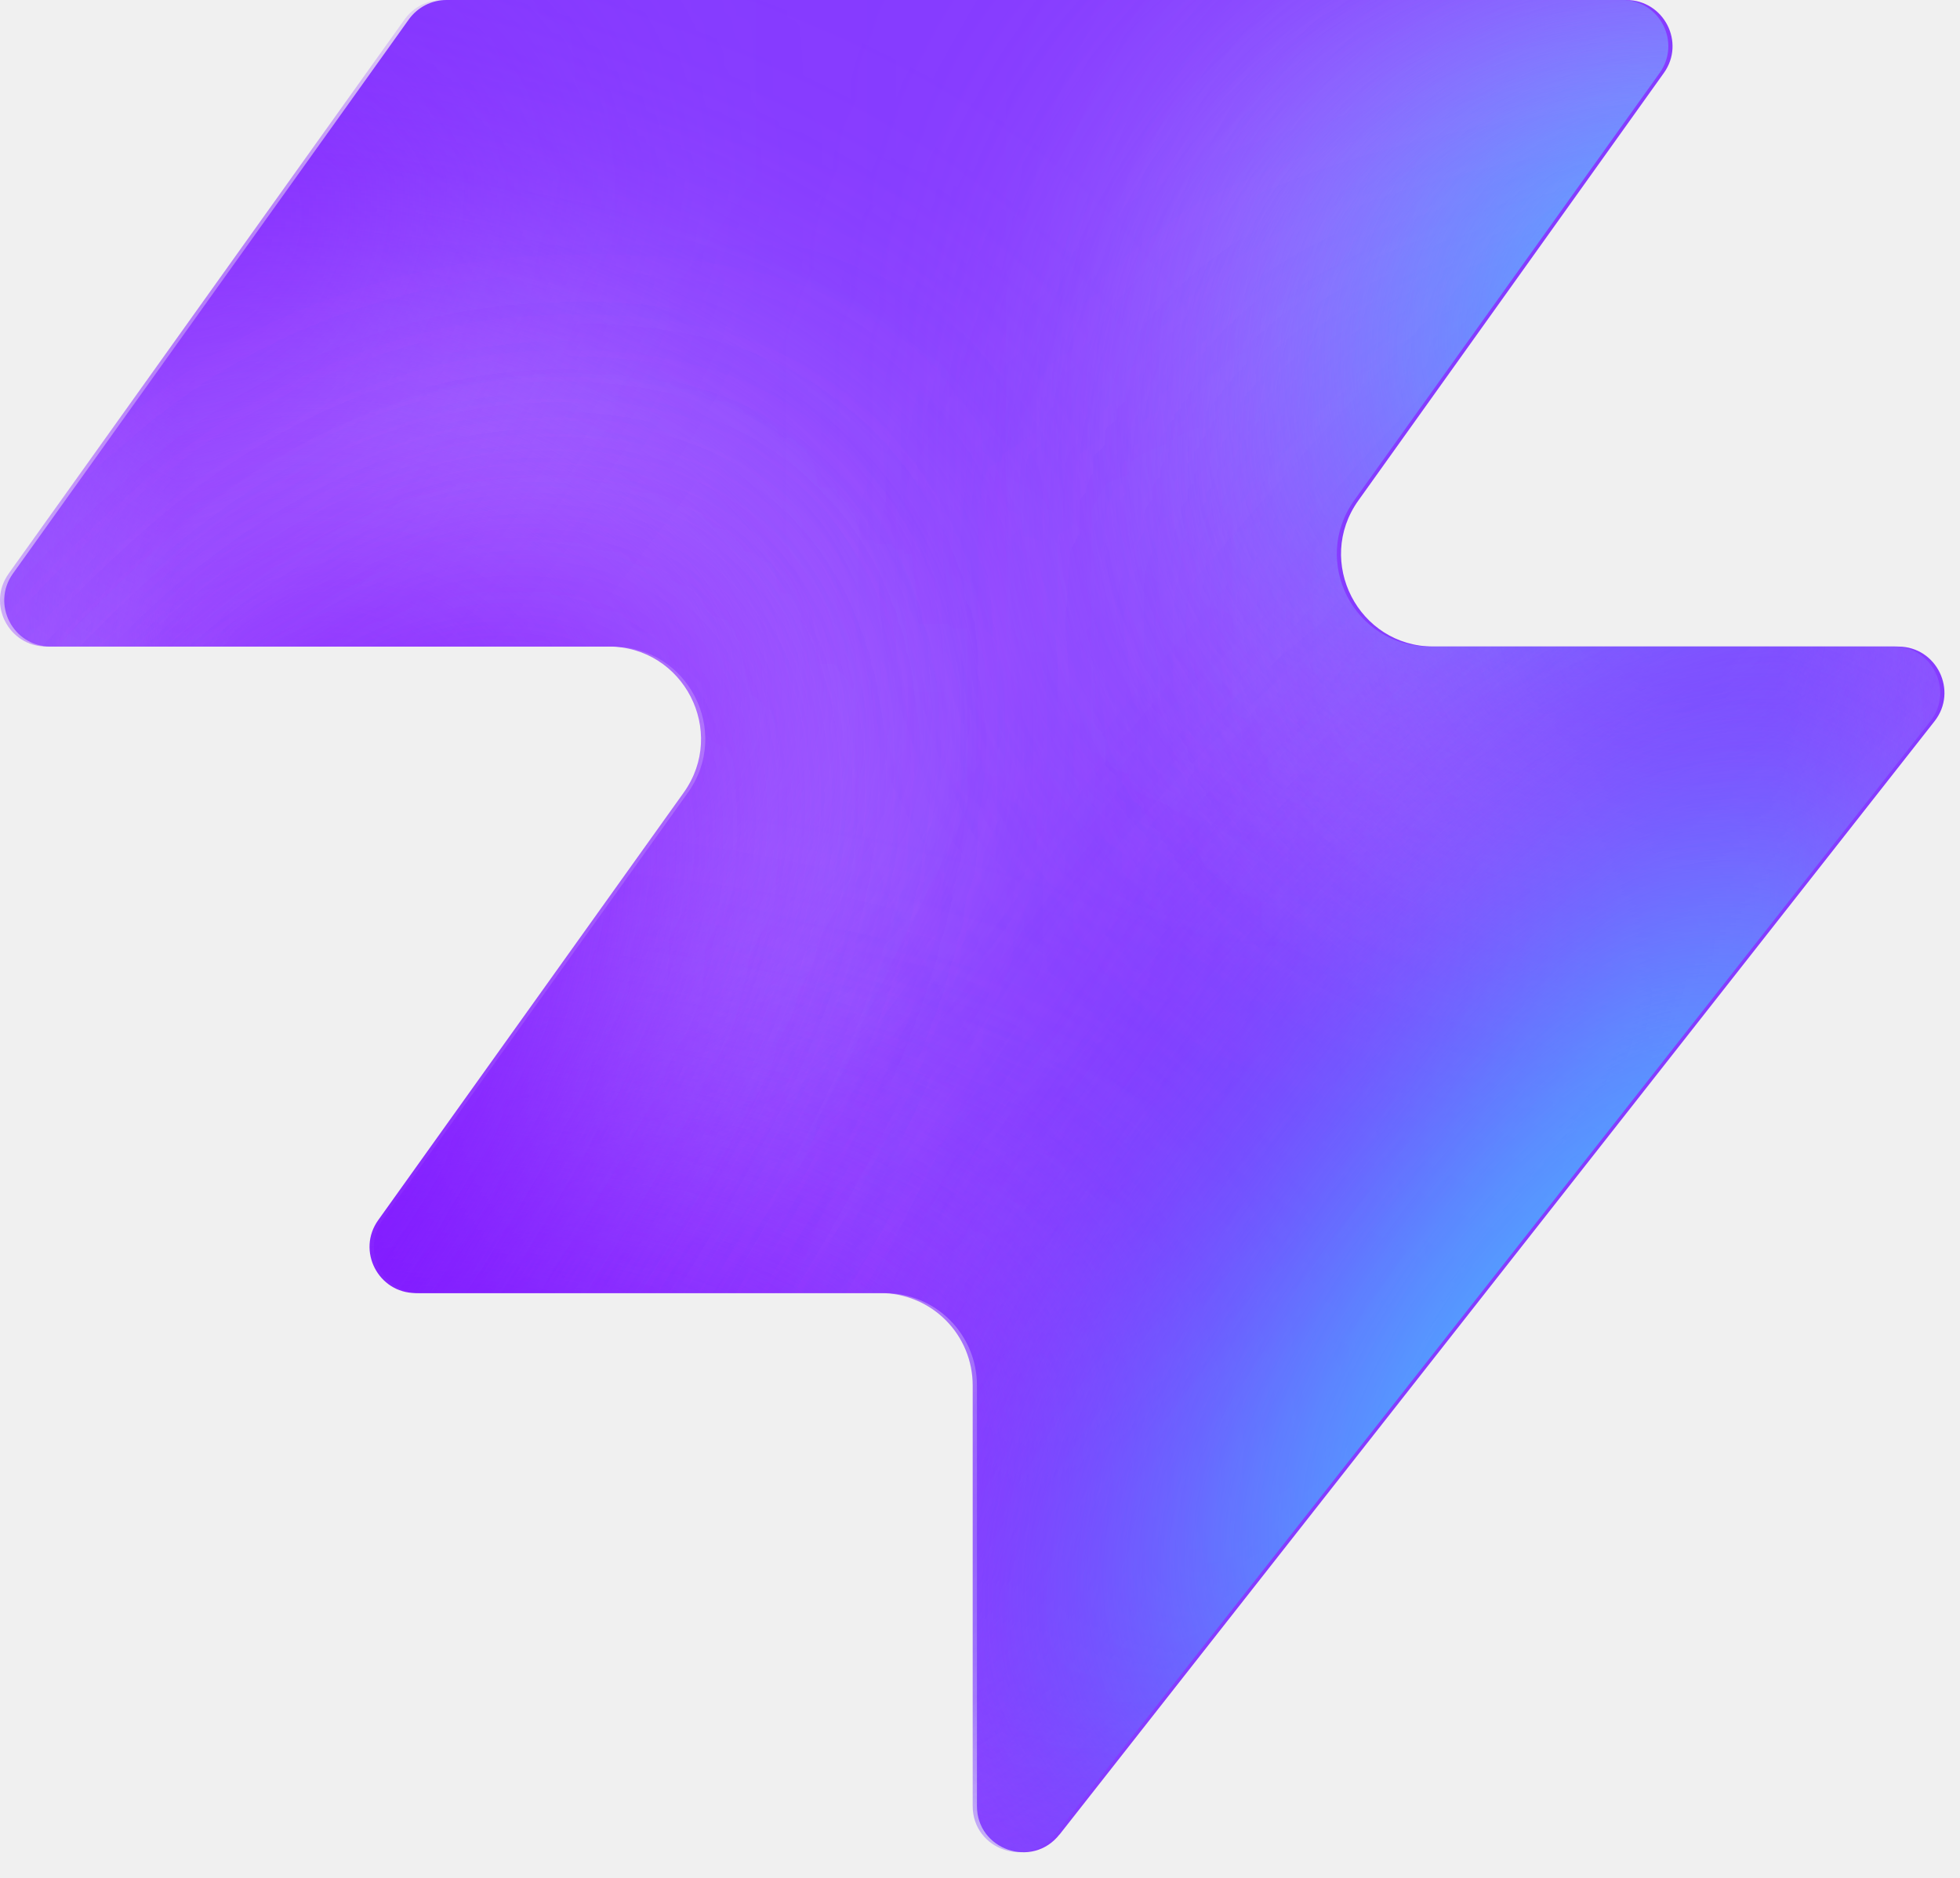
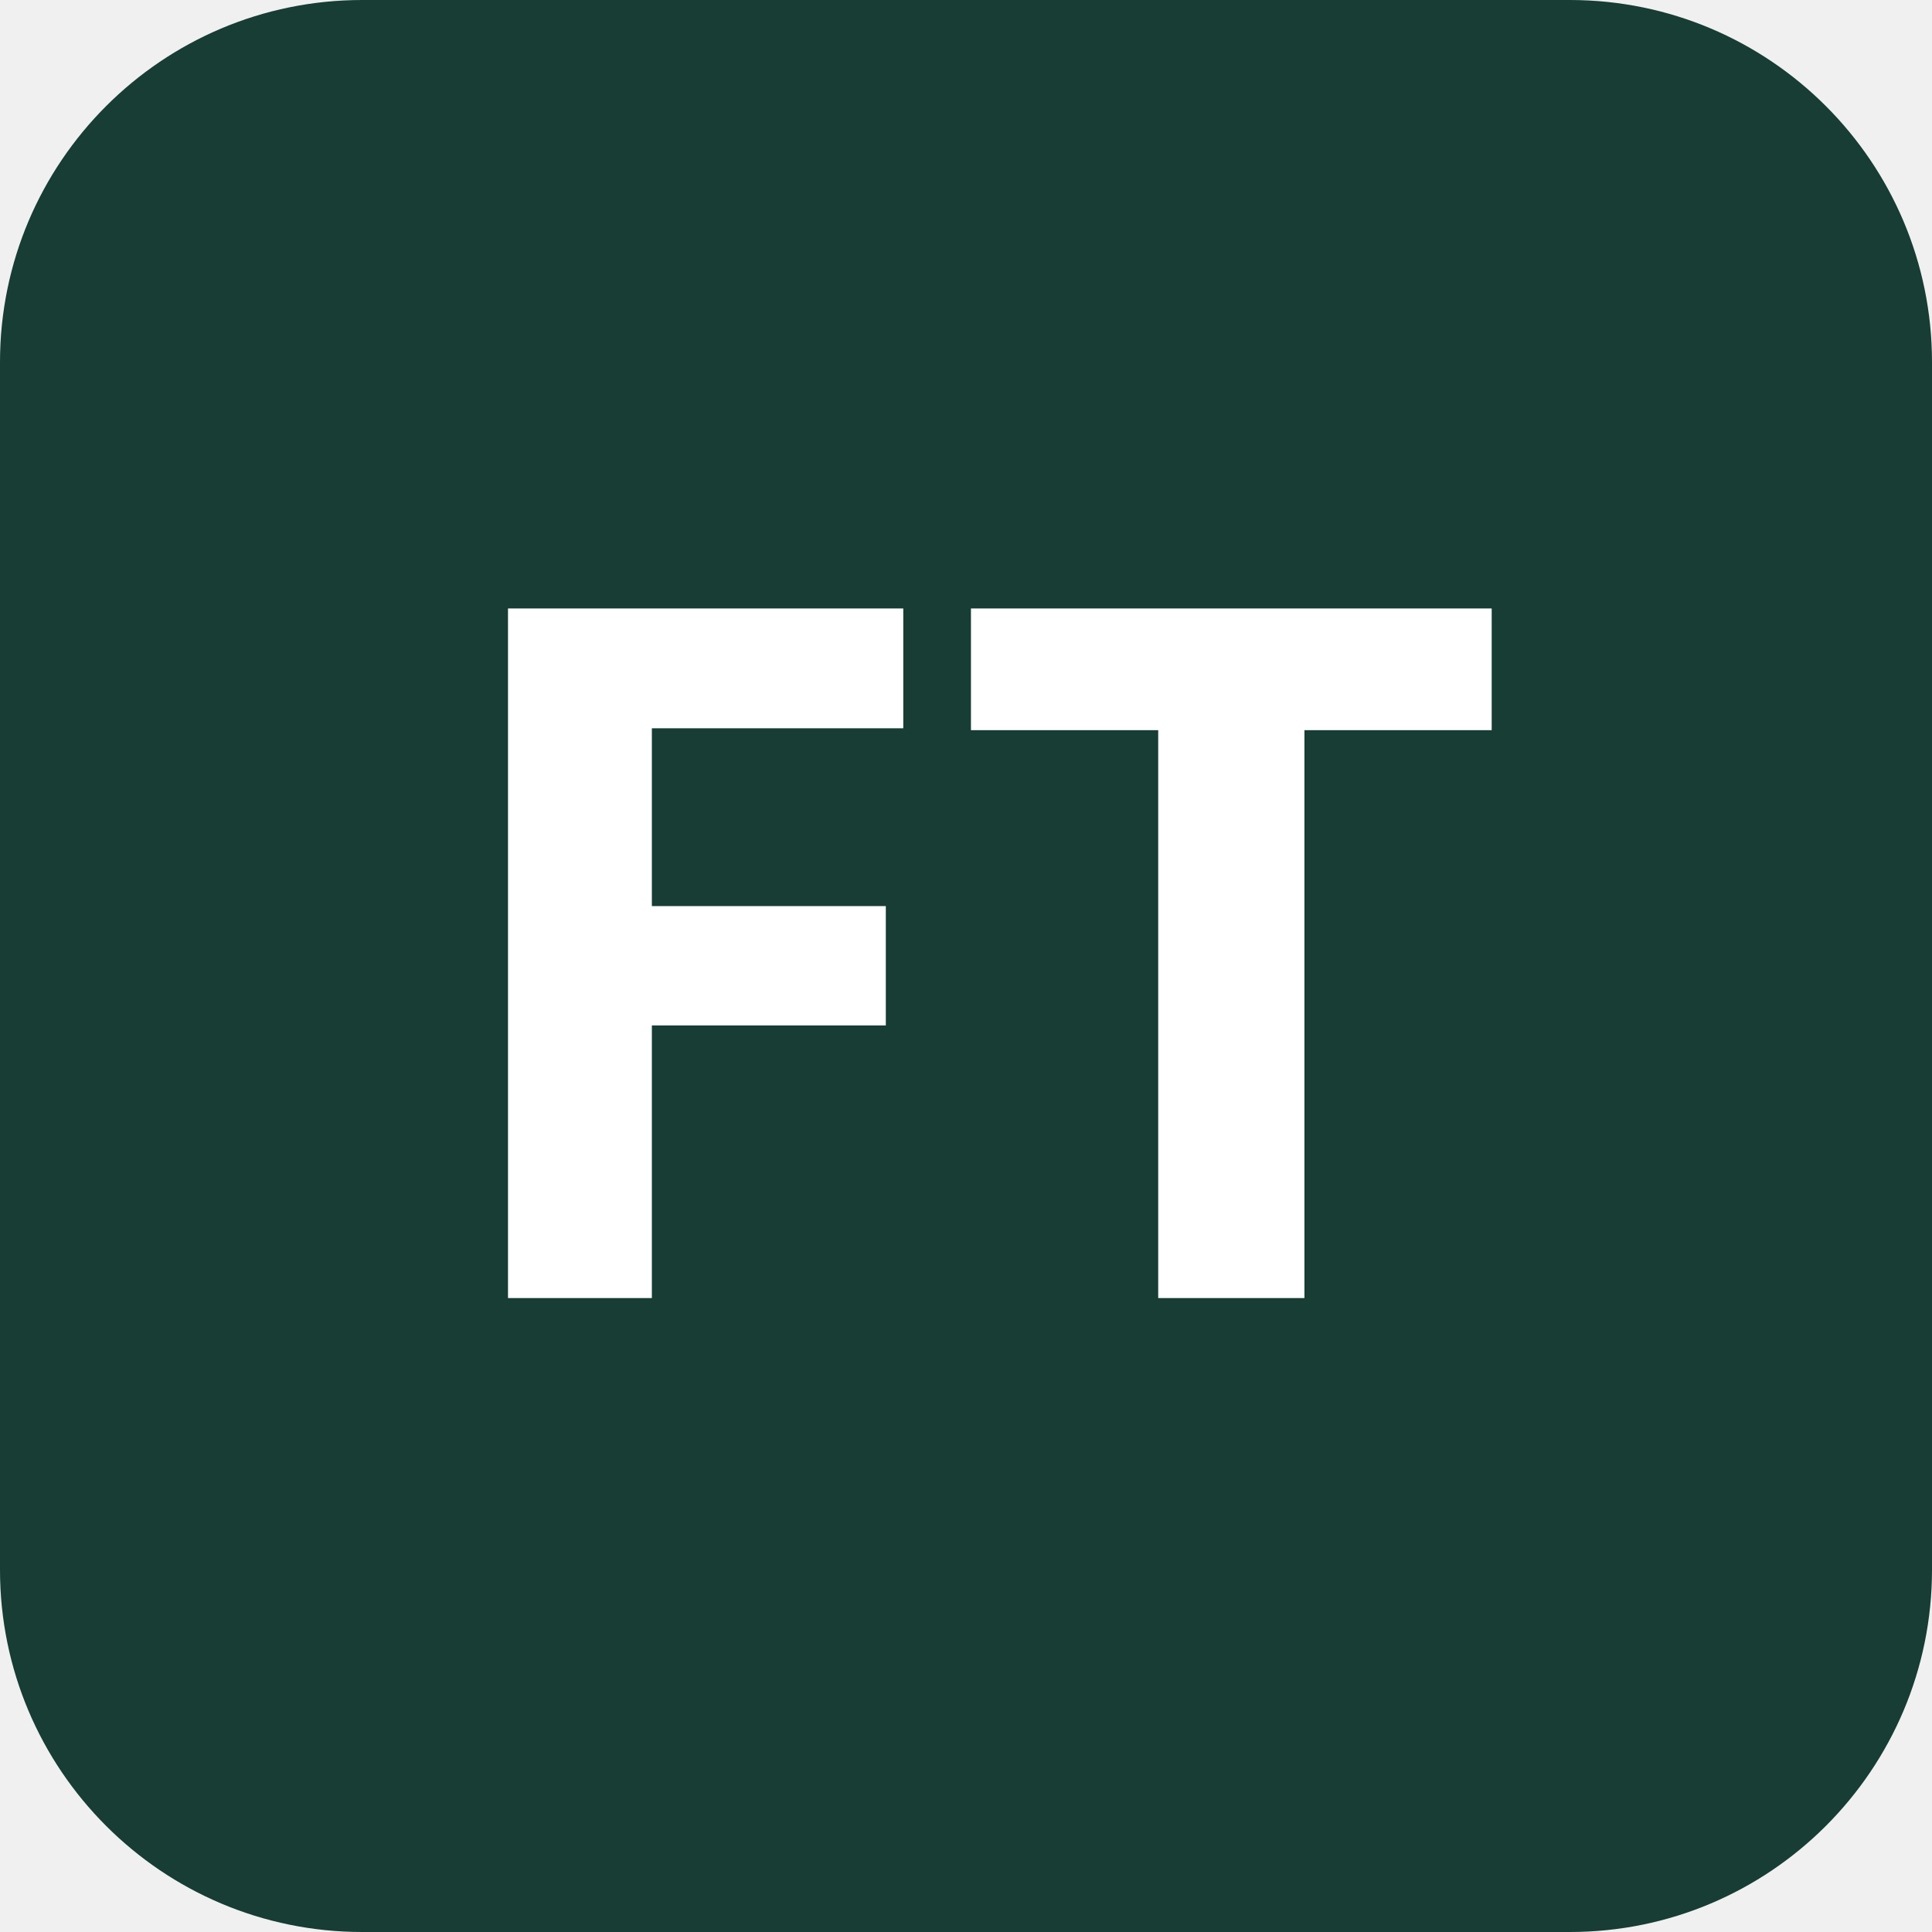
- <svg xmlns="http://www.w3.org/2000/svg" width="48" height="46" fill="none" viewBox="0 0 48 46">
-   <path fill="#863bff" d="M25.946 44.938c-.664.845-2.021.375-2.021-.698V33.937a2.26 2.26 0 0 0-2.262-2.262H10.287c-.92 0-1.456-1.04-.92-1.788l7.48-10.471c1.07-1.497 0-3.578-1.842-3.578H1.237c-.92 0-1.456-1.04-.92-1.788L10.013.474c.214-.297.556-.474.92-.474h28.894c.92 0 1.456 1.04.92 1.788l-7.48 10.471c-1.07 1.498 0 3.579 1.842 3.579h11.377c.943 0 1.473 1.088.89 1.83L25.947 44.94z" style="fill:#863bff;fill:color(display-p3 .525 .23 1);fill-opacity:1" />
-   <mask id="a" width="48" height="46" x="0" y="0" maskUnits="userSpaceOnUse" style="mask-type:alpha">
-     <path fill="#000" d="M25.842 44.938c-.664.844-2.021.375-2.021-.698V33.937a2.26 2.26 0 0 0-2.262-2.262H10.183c-.92 0-1.456-1.04-.92-1.788l7.48-10.471c1.07-1.498 0-3.579-1.842-3.579H1.133c-.92 0-1.456-1.04-.92-1.787L9.91.473c.214-.297.556-.474.92-.474h28.894c.92 0 1.456 1.04.92 1.788l-7.48 10.471c-1.07 1.498 0 3.578 1.842 3.578h11.377c.943 0 1.473 1.088.89 1.832L25.843 44.94z" style="fill:#000;fill-opacity:1" />
-   </mask>
-   <g mask="url(#a)">
-     <g filter="url(#b)">
-       <ellipse cx="5.508" cy="14.704" fill="#ede6ff" rx="5.508" ry="14.704" style="fill:#ede6ff;fill:color(display-p3 .927 .903 1);fill-opacity:1" transform="matrix(.00324 1 1 -.00324 -4.47 31.516)" />
-     </g>
-     <g filter="url(#c)">
-       <ellipse cx="10.399" cy="29.851" fill="#ede6ff" rx="10.399" ry="29.851" style="fill:#ede6ff;fill:color(display-p3 .927 .903 1);fill-opacity:1" transform="matrix(.00324 1 1 -.00324 -39.328 7.883)" />
-     </g>
-     <g filter="url(#d)">
-       <ellipse cx="5.508" cy="30.487" fill="#7e14ff" rx="5.508" ry="30.487" style="fill:#7e14ff;fill:color(display-p3 .492 .077 1);fill-opacity:1" transform="rotate(89.814 -25.913 -14.639)scale(1 -1)" />
-     </g>
-     <g filter="url(#e)">
-       <ellipse cx="5.508" cy="30.599" fill="#7e14ff" rx="5.508" ry="30.599" style="fill:#7e14ff;fill:color(display-p3 .492 .077 1);fill-opacity:1" transform="rotate(89.814 -32.644 -3.334)scale(1 -1)" />
-     </g>
-     <g filter="url(#f)">
-       <ellipse cx="5.508" cy="30.599" fill="#7e14ff" rx="5.508" ry="30.599" style="fill:#7e14ff;fill:color(display-p3 .492 .077 1);fill-opacity:1" transform="matrix(.00324 1 1 -.00324 -34.34 30.47)" />
-     </g>
-     <g filter="url(#g)">
-       <ellipse cx="14.072" cy="22.078" fill="#ede6ff" rx="14.072" ry="22.078" style="fill:#ede6ff;fill:color(display-p3 .927 .903 1);fill-opacity:1" transform="rotate(93.35 24.506 48.493)scale(-1 1)" />
-     </g>
-     <g filter="url(#h)">
-       <ellipse cx="3.47" cy="21.501" fill="#7e14ff" rx="3.47" ry="21.501" style="fill:#7e14ff;fill:color(display-p3 .492 .077 1);fill-opacity:1" transform="rotate(89.009 28.708 47.59)scale(-1 1)" />
-     </g>
-     <g filter="url(#i)">
-       <ellipse cx="3.47" cy="21.501" fill="#7e14ff" rx="3.47" ry="21.501" style="fill:#7e14ff;fill:color(display-p3 .492 .077 1);fill-opacity:1" transform="rotate(89.009 28.708 47.59)scale(-1 1)" />
-     </g>
-     <g filter="url(#j)">
-       <ellipse cx=".387" cy="8.972" fill="#7e14ff" rx="4.407" ry="29.108" style="fill:#7e14ff;fill:color(display-p3 .492 .077 1);fill-opacity:1" transform="rotate(39.51 .387 8.972)" />
-     </g>
-     <g filter="url(#k)">
-       <ellipse cx="47.523" cy="-6.092" fill="#7e14ff" rx="4.407" ry="29.108" style="fill:#7e14ff;fill:color(display-p3 .492 .077 1);fill-opacity:1" transform="rotate(37.892 47.523 -6.092)" />
-     </g>
-     <g filter="url(#l)">
-       <ellipse cx="41.412" cy="6.333" fill="#47bfff" rx="5.971" ry="9.665" style="fill:#47bfff;fill:color(display-p3 .28 .748 1);fill-opacity:1" transform="rotate(37.892 41.412 6.333)" />
-     </g>
-     <g filter="url(#m)">
-       <ellipse cx="-1.879" cy="38.332" fill="#7e14ff" rx="4.407" ry="29.108" style="fill:#7e14ff;fill:color(display-p3 .492 .077 1);fill-opacity:1" transform="rotate(37.892 -1.88 38.332)" />
-     </g>
-     <g filter="url(#n)">
-       <ellipse cx="-1.879" cy="38.332" fill="#7e14ff" rx="4.407" ry="29.108" style="fill:#7e14ff;fill:color(display-p3 .492 .077 1);fill-opacity:1" transform="rotate(37.892 -1.88 38.332)" />
-     </g>
-     <g filter="url(#o)">
-       <ellipse cx="35.651" cy="29.907" fill="#7e14ff" rx="4.407" ry="29.108" style="fill:#7e14ff;fill:color(display-p3 .492 .077 1);fill-opacity:1" transform="rotate(37.892 35.651 29.907)" />
-     </g>
-     <g filter="url(#p)">
-       <ellipse cx="38.418" cy="32.4" fill="#47bfff" rx="5.971" ry="15.297" style="fill:#47bfff;fill:color(display-p3 .28 .748 1);fill-opacity:1" transform="rotate(37.892 38.418 32.4)" />
-     </g>
-   </g>
-   <defs>
-     <filter id="b" width="60.045" height="41.654" x="-19.77" y="16.149" color-interpolation-filters="sRGB" filterUnits="userSpaceOnUse">
-       <feFlood flood-opacity="0" result="BackgroundImageFix" />
-       <feBlend in="SourceGraphic" in2="BackgroundImageFix" result="shape" />
-       <feGaussianBlur result="effect1_foregroundBlur_2002_17158" stdDeviation="7.659" />
-     </filter>
-     <filter id="c" width="90.34" height="51.437" x="-54.613" y="-7.533" color-interpolation-filters="sRGB" filterUnits="userSpaceOnUse">
-       <feFlood flood-opacity="0" result="BackgroundImageFix" />
-       <feBlend in="SourceGraphic" in2="BackgroundImageFix" result="shape" />
-       <feGaussianBlur result="effect1_foregroundBlur_2002_17158" stdDeviation="7.659" />
-     </filter>
-     <filter id="d" width="79.355" height="29.4" x="-49.64" y="2.03" color-interpolation-filters="sRGB" filterUnits="userSpaceOnUse">
-       <feFlood flood-opacity="0" result="BackgroundImageFix" />
-       <feBlend in="SourceGraphic" in2="BackgroundImageFix" result="shape" />
-       <feGaussianBlur result="effect1_foregroundBlur_2002_17158" stdDeviation="4.596" />
-     </filter>
-     <filter id="e" width="79.579" height="29.4" x="-45.045" y="20.029" color-interpolation-filters="sRGB" filterUnits="userSpaceOnUse">
-       <feFlood flood-opacity="0" result="BackgroundImageFix" />
-       <feBlend in="SourceGraphic" in2="BackgroundImageFix" result="shape" />
-       <feGaussianBlur result="effect1_foregroundBlur_2002_17158" stdDeviation="4.596" />
-     </filter>
-     <filter id="f" width="79.579" height="29.4" x="-43.513" y="21.178" color-interpolation-filters="sRGB" filterUnits="userSpaceOnUse">
-       <feFlood flood-opacity="0" result="BackgroundImageFix" />
-       <feBlend in="SourceGraphic" in2="BackgroundImageFix" result="shape" />
-       <feGaussianBlur result="effect1_foregroundBlur_2002_17158" stdDeviation="4.596" />
-     </filter>
-     <filter id="g" width="74.749" height="58.852" x="15.756" y="-17.901" color-interpolation-filters="sRGB" filterUnits="userSpaceOnUse">
-       <feFlood flood-opacity="0" result="BackgroundImageFix" />
-       <feBlend in="SourceGraphic" in2="BackgroundImageFix" result="shape" />
-       <feGaussianBlur result="effect1_foregroundBlur_2002_17158" stdDeviation="7.659" />
-     </filter>
-     <filter id="h" width="61.377" height="25.362" x="23.548" y="2.284" color-interpolation-filters="sRGB" filterUnits="userSpaceOnUse">
-       <feFlood flood-opacity="0" result="BackgroundImageFix" />
-       <feBlend in="SourceGraphic" in2="BackgroundImageFix" result="shape" />
-       <feGaussianBlur result="effect1_foregroundBlur_2002_17158" stdDeviation="4.596" />
-     </filter>
-     <filter id="i" width="61.377" height="25.362" x="23.548" y="2.284" color-interpolation-filters="sRGB" filterUnits="userSpaceOnUse">
-       <feFlood flood-opacity="0" result="BackgroundImageFix" />
-       <feBlend in="SourceGraphic" in2="BackgroundImageFix" result="shape" />
-       <feGaussianBlur result="effect1_foregroundBlur_2002_17158" stdDeviation="4.596" />
-     </filter>
-     <filter id="j" width="56.045" height="63.649" x="-27.636" y="-22.853" color-interpolation-filters="sRGB" filterUnits="userSpaceOnUse">
-       <feFlood flood-opacity="0" result="BackgroundImageFix" />
-       <feBlend in="SourceGraphic" in2="BackgroundImageFix" result="shape" />
-       <feGaussianBlur result="effect1_foregroundBlur_2002_17158" stdDeviation="4.596" />
-     </filter>
-     <filter id="k" width="54.814" height="64.646" x="20.116" y="-38.415" color-interpolation-filters="sRGB" filterUnits="userSpaceOnUse">
-       <feFlood flood-opacity="0" result="BackgroundImageFix" />
-       <feBlend in="SourceGraphic" in2="BackgroundImageFix" result="shape" />
-       <feGaussianBlur result="effect1_foregroundBlur_2002_17158" stdDeviation="4.596" />
-     </filter>
-     <filter id="l" width="33.541" height="35.313" x="24.641" y="-11.323" color-interpolation-filters="sRGB" filterUnits="userSpaceOnUse">
-       <feFlood flood-opacity="0" result="BackgroundImageFix" />
-       <feBlend in="SourceGraphic" in2="BackgroundImageFix" result="shape" />
-       <feGaussianBlur result="effect1_foregroundBlur_2002_17158" stdDeviation="4.596" />
-     </filter>
-     <filter id="m" width="54.814" height="64.646" x="-29.286" y="6.009" color-interpolation-filters="sRGB" filterUnits="userSpaceOnUse">
-       <feFlood flood-opacity="0" result="BackgroundImageFix" />
-       <feBlend in="SourceGraphic" in2="BackgroundImageFix" result="shape" />
-       <feGaussianBlur result="effect1_foregroundBlur_2002_17158" stdDeviation="4.596" />
-     </filter>
-     <filter id="n" width="54.814" height="64.646" x="-29.286" y="6.009" color-interpolation-filters="sRGB" filterUnits="userSpaceOnUse">
-       <feFlood flood-opacity="0" result="BackgroundImageFix" />
-       <feBlend in="SourceGraphic" in2="BackgroundImageFix" result="shape" />
-       <feGaussianBlur result="effect1_foregroundBlur_2002_17158" stdDeviation="4.596" />
-     </filter>
-     <filter id="o" width="54.814" height="64.646" x="8.244" y="-2.416" color-interpolation-filters="sRGB" filterUnits="userSpaceOnUse">
-       <feFlood flood-opacity="0" result="BackgroundImageFix" />
-       <feBlend in="SourceGraphic" in2="BackgroundImageFix" result="shape" />
-       <feGaussianBlur result="effect1_foregroundBlur_2002_17158" stdDeviation="4.596" />
-     </filter>
-     <filter id="p" width="39.409" height="43.623" x="18.713" y="10.588" color-interpolation-filters="sRGB" filterUnits="userSpaceOnUse">
-       <feFlood flood-opacity="0" result="BackgroundImageFix" />
-       <feBlend in="SourceGraphic" in2="BackgroundImageFix" result="shape" />
-       <feGaussianBlur result="effect1_foregroundBlur_2002_17158" stdDeviation="4.596" />
-     </filter>
-   </defs>
+ <svg xmlns="http://www.w3.org/2000/svg" viewBox="0 0 64 64">
+   <rect width="64" height="64" rx="12" fill="#173d35" />
+   <text x="32" y="43" text-anchor="middle" font-family="sans-serif" font-weight="bold" font-size="32" fill="white">FT</text>
</svg>
